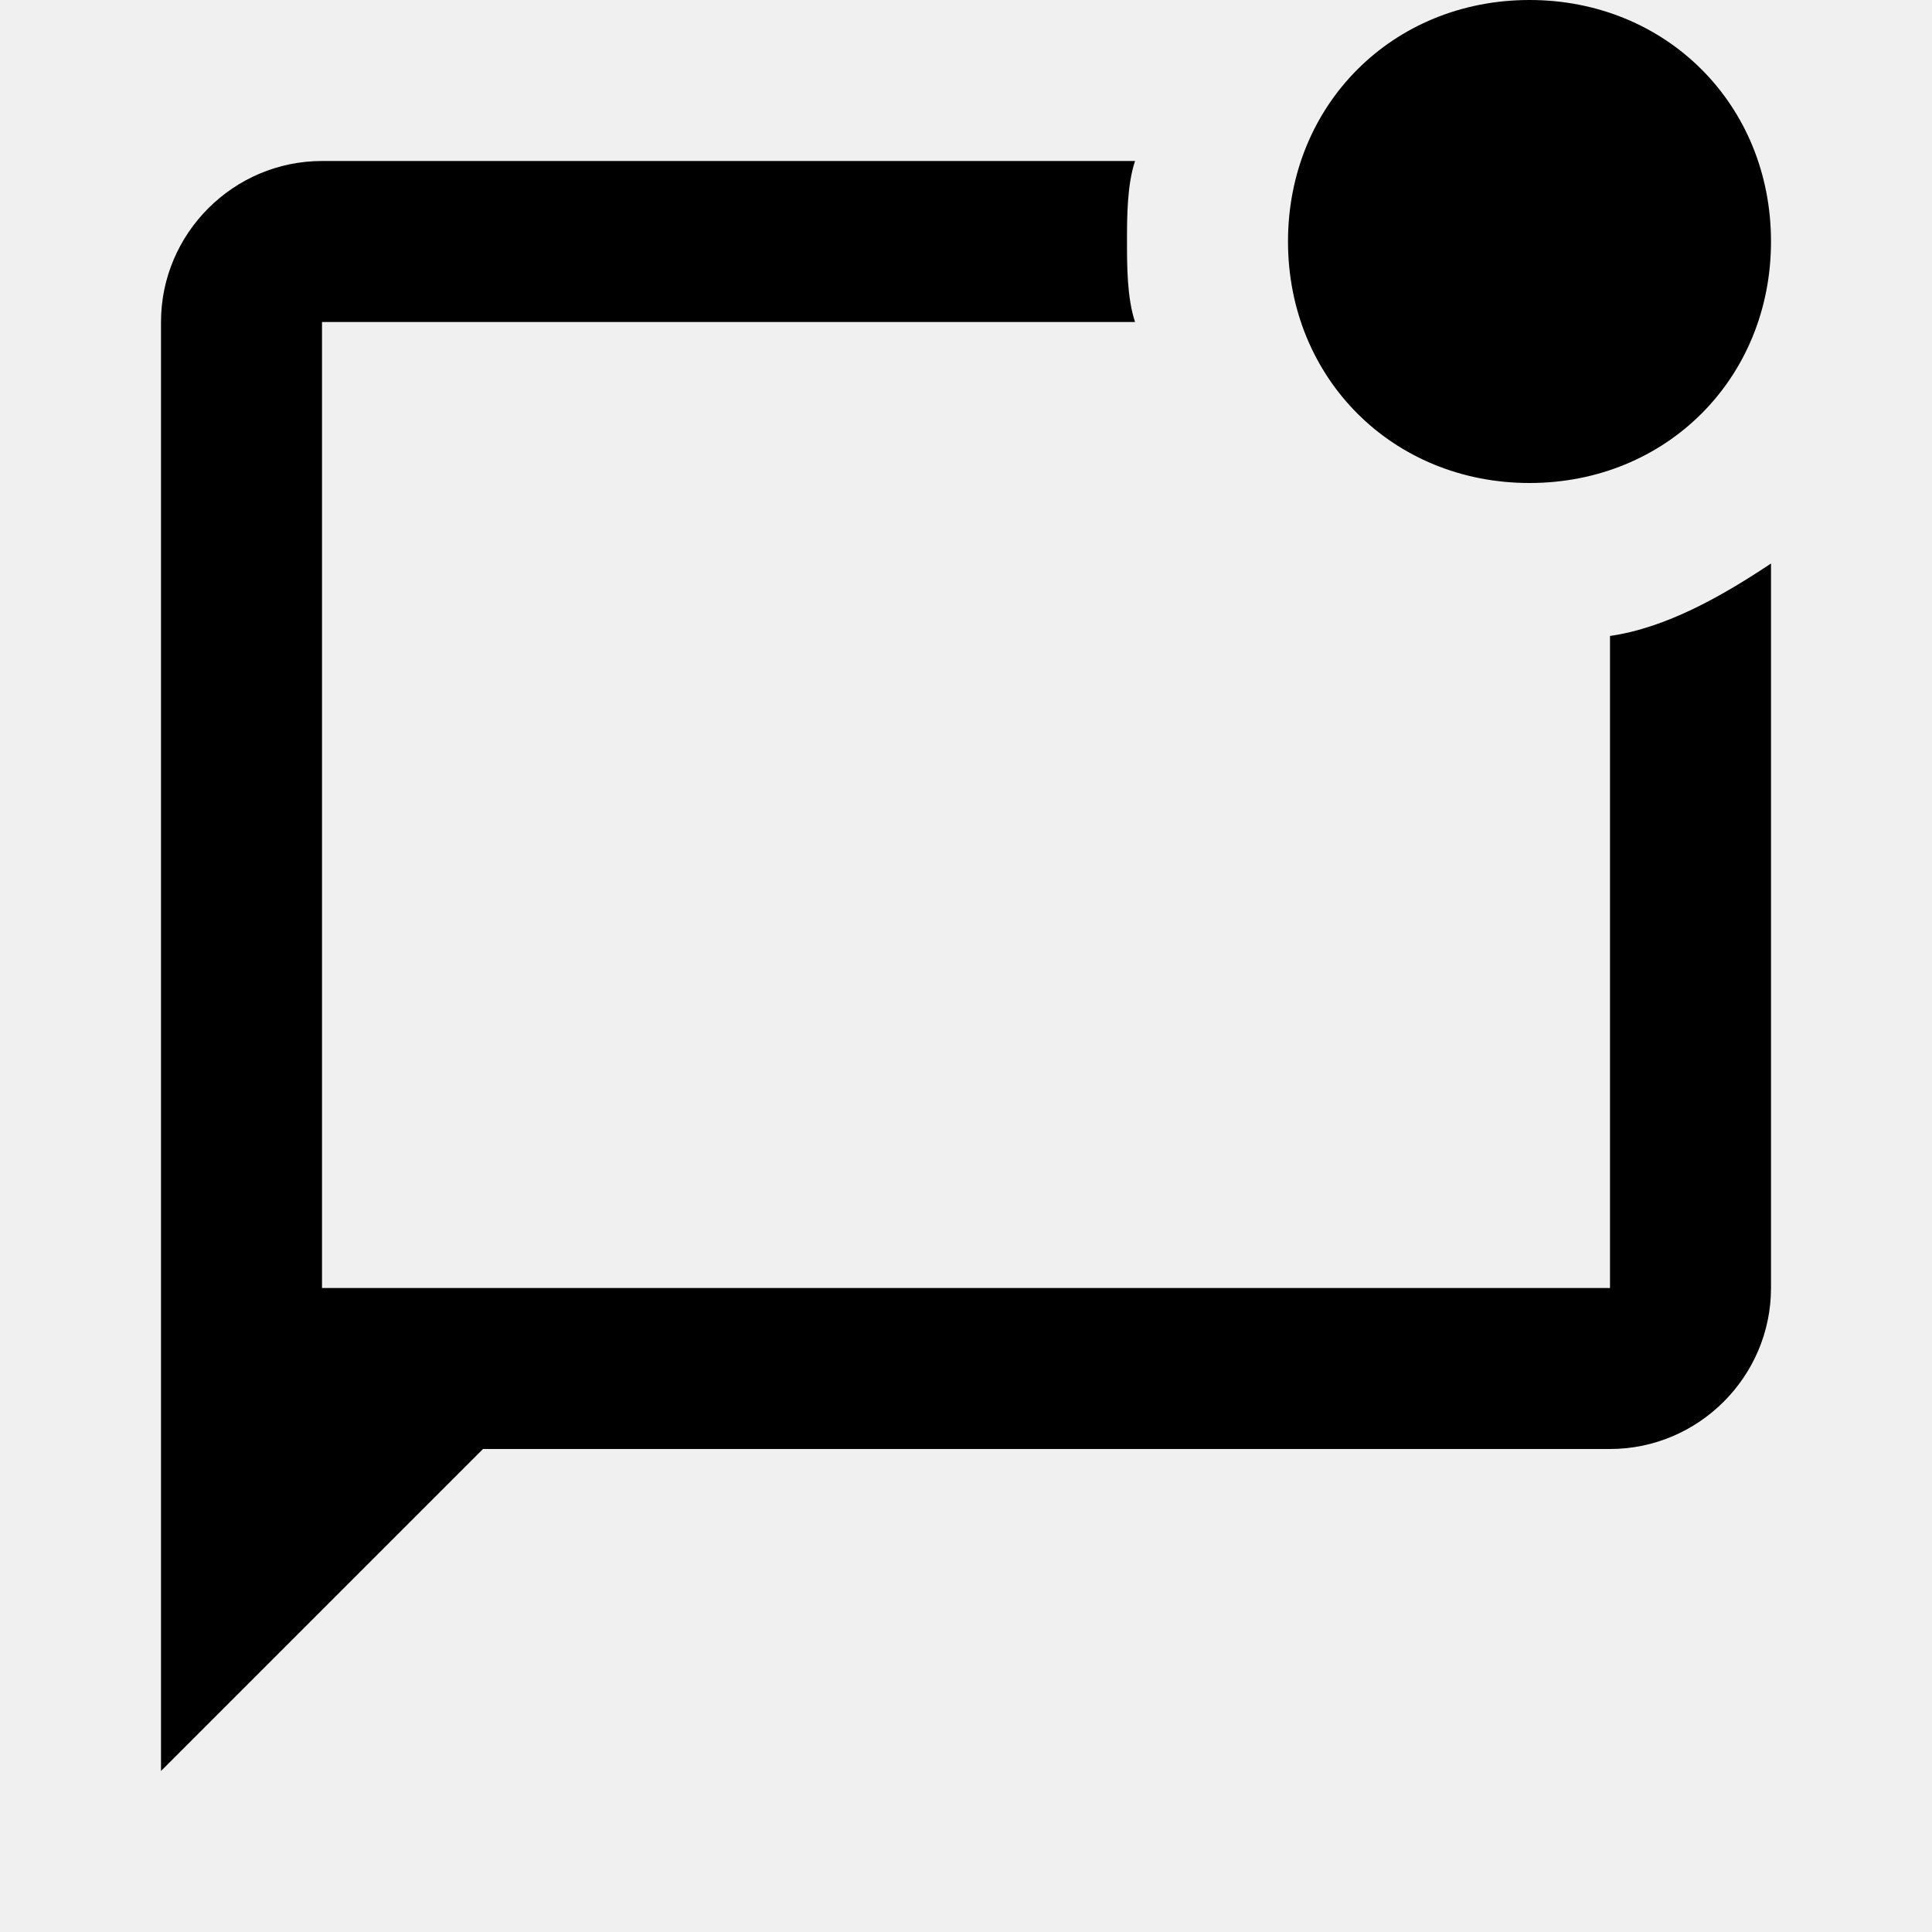
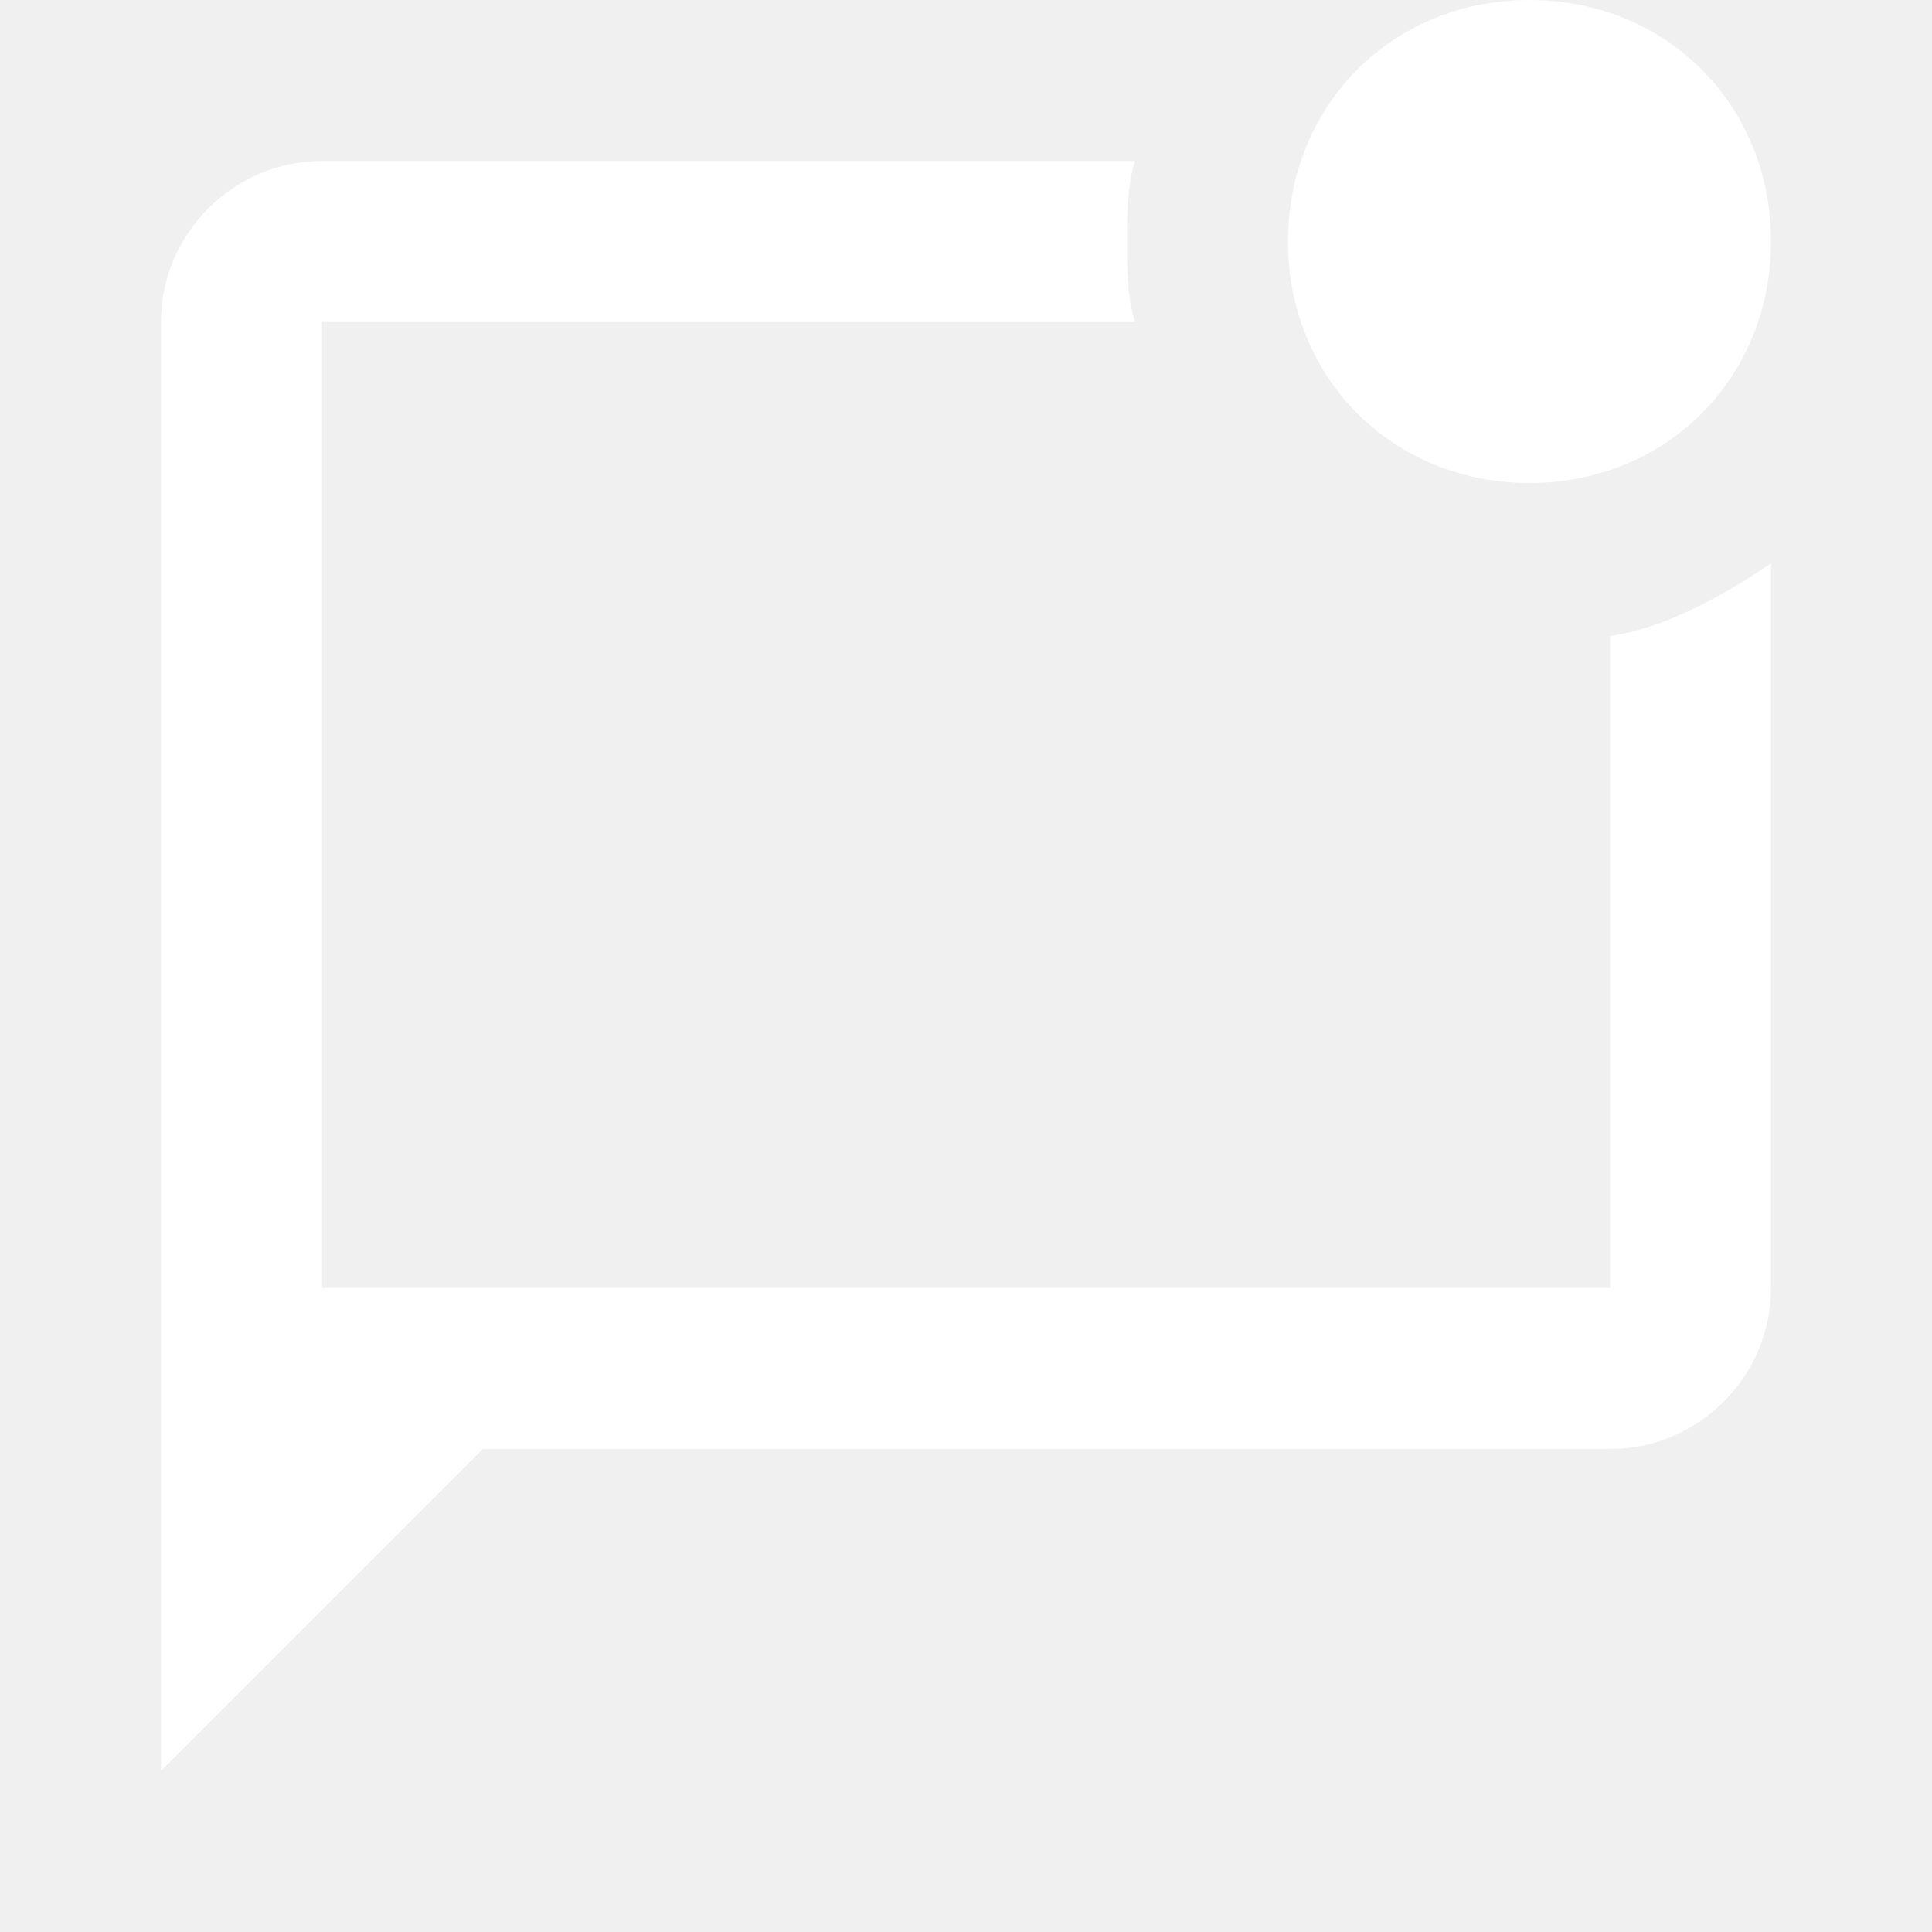
<svg xmlns="http://www.w3.org/2000/svg" viewBox="0 0 24 24">
-   <path d="M22 7V16C22 17.1 21.1 18 20 18H6L2 22V4C2 2.9 2.9 2 4 2H14.1C14 2.3 14 2.7 14 3S14 3.7 14.1 4H4V16H20V7.9C20.7 7.8 21.4 7.4 22 7M16 3C16 4.7 17.3 6 19 6S22 4.7 22 3 20.7 0 19 0 16 1.3 16 3Z" />
+   <path fill="#FFFFFF" d="M22 7V16C22 17.1 21.1 18 20 18H6L2 22V4C2 2.9 2.9 2 4 2H14.1C14 2.3 14 2.7 14 3S14 3.7 14.1 4H4V16H20V7.9C20.7 7.8 21.4 7.4 22 7M16 3C16 4.7 17.3 6 19 6S22 4.7 22 3 20.7 0 19 0 16 1.3 16 3Z" />
</svg>
